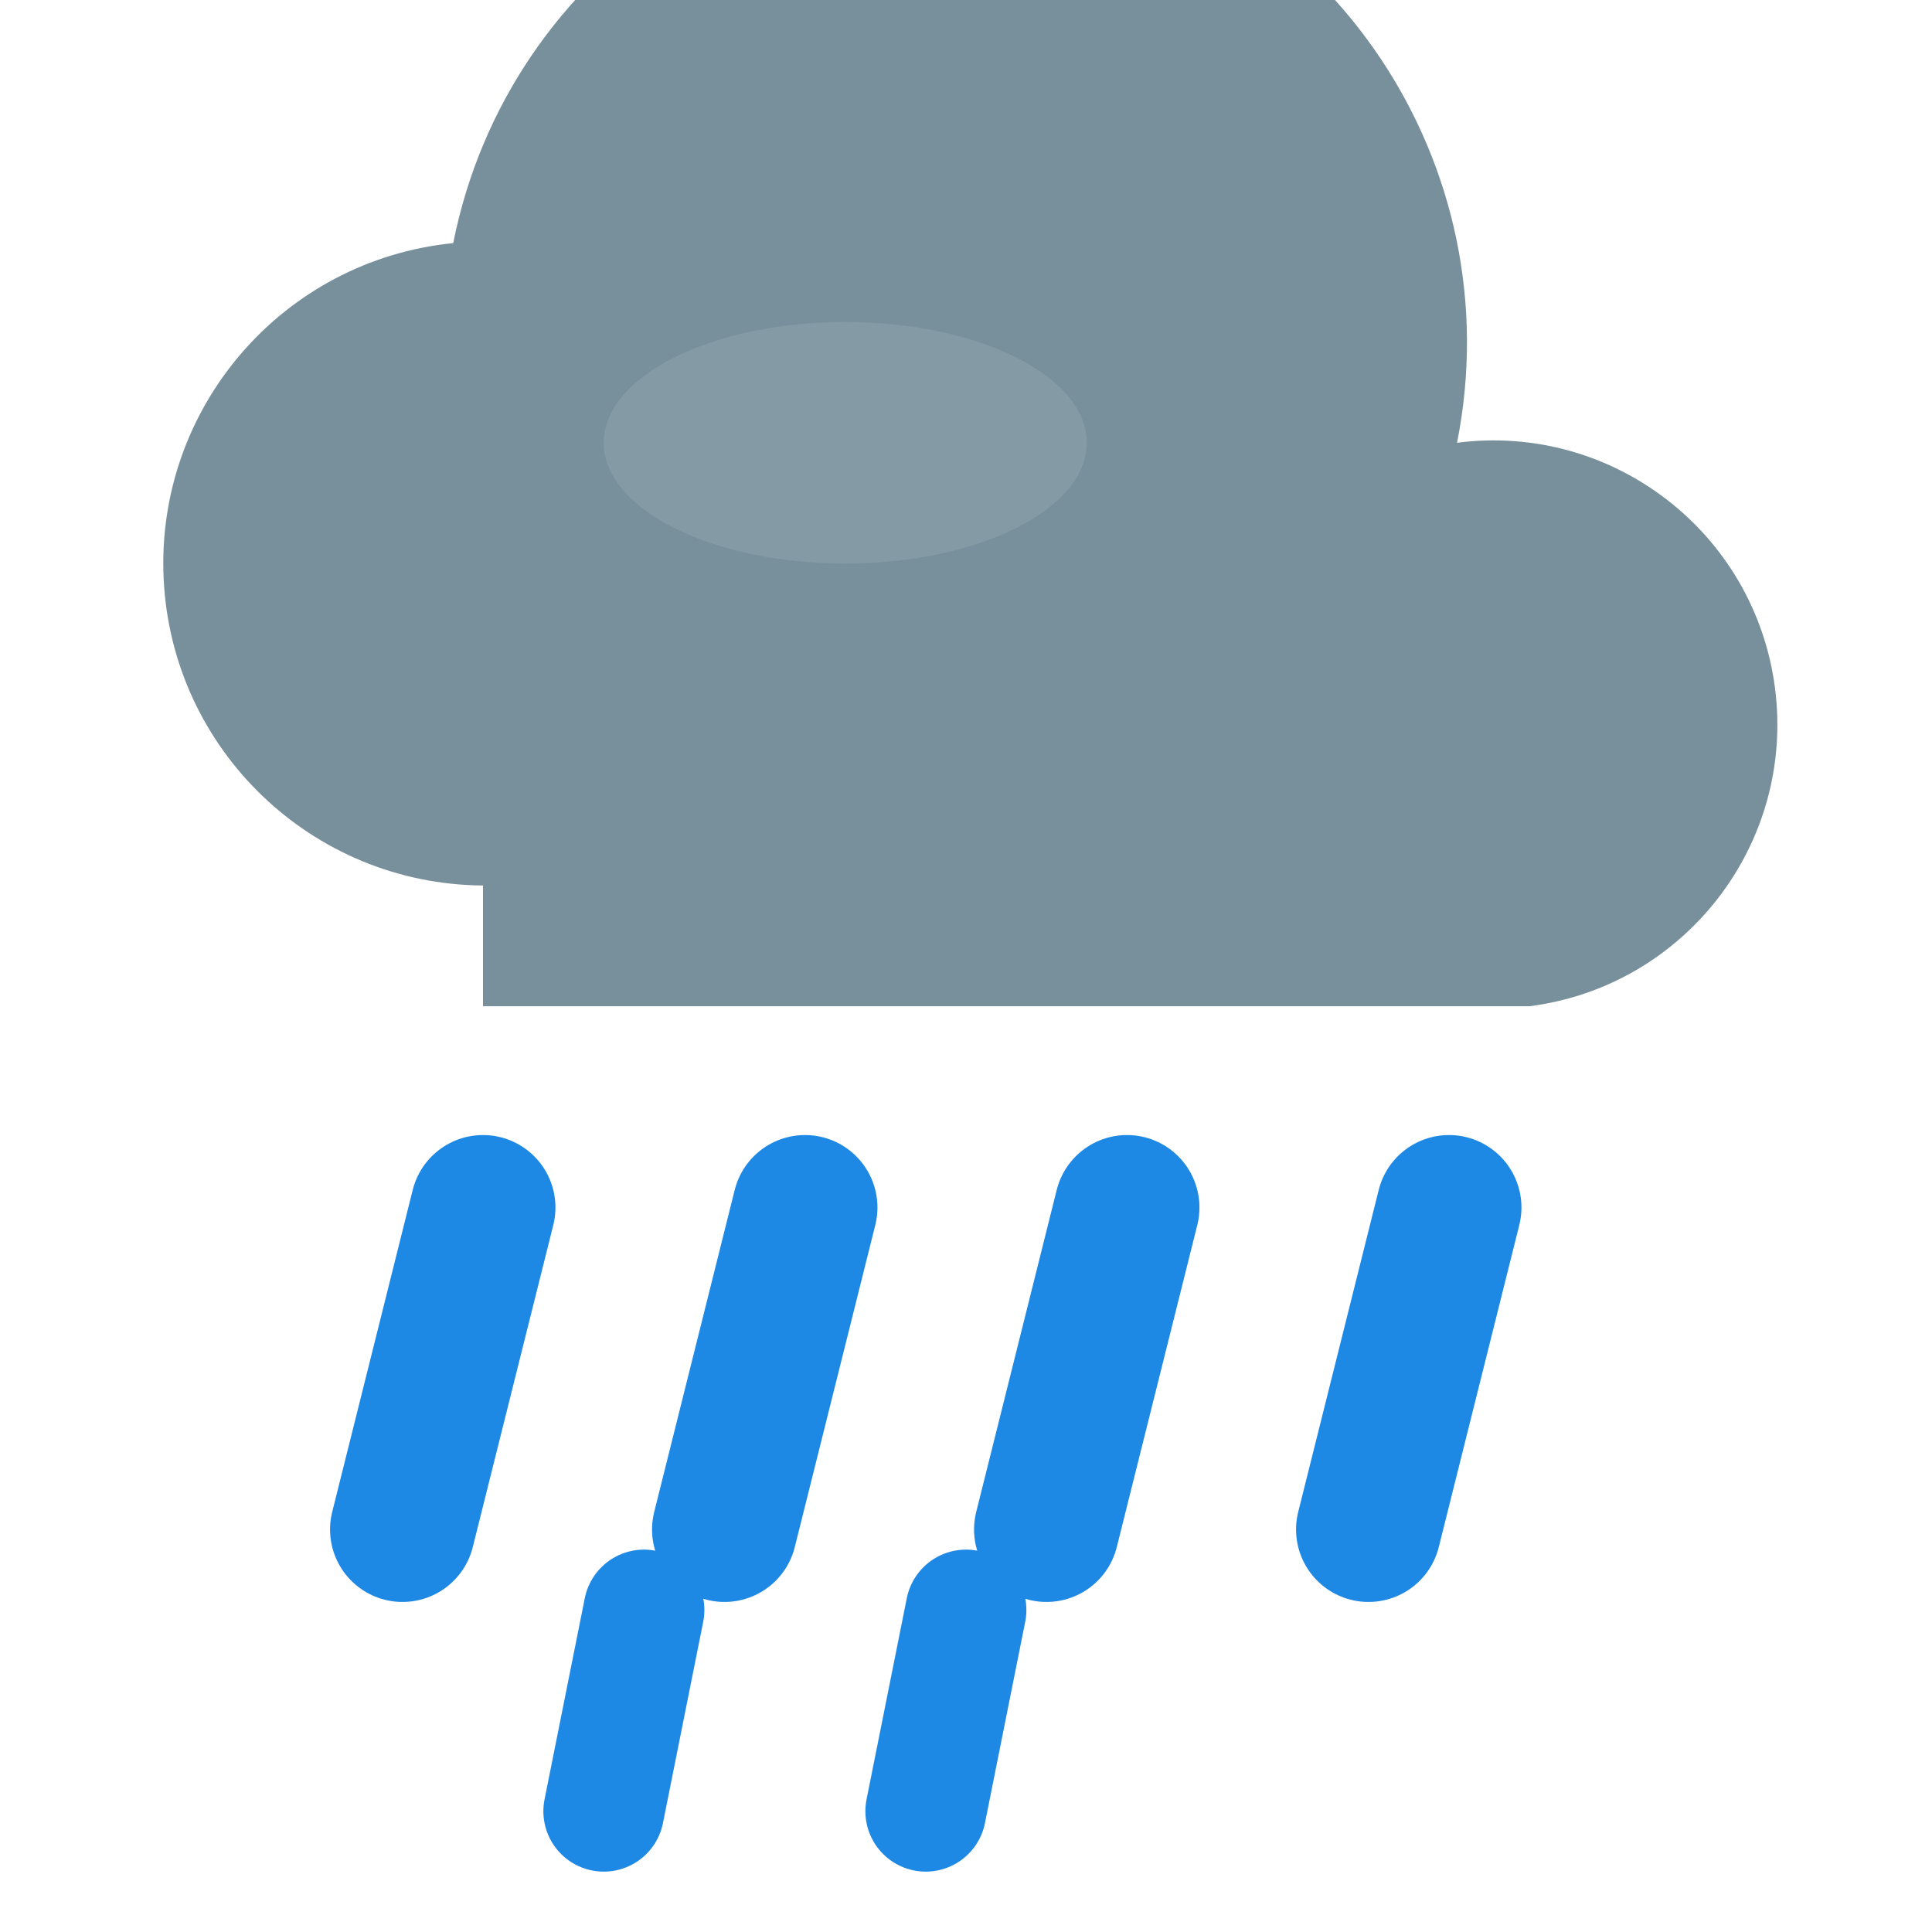
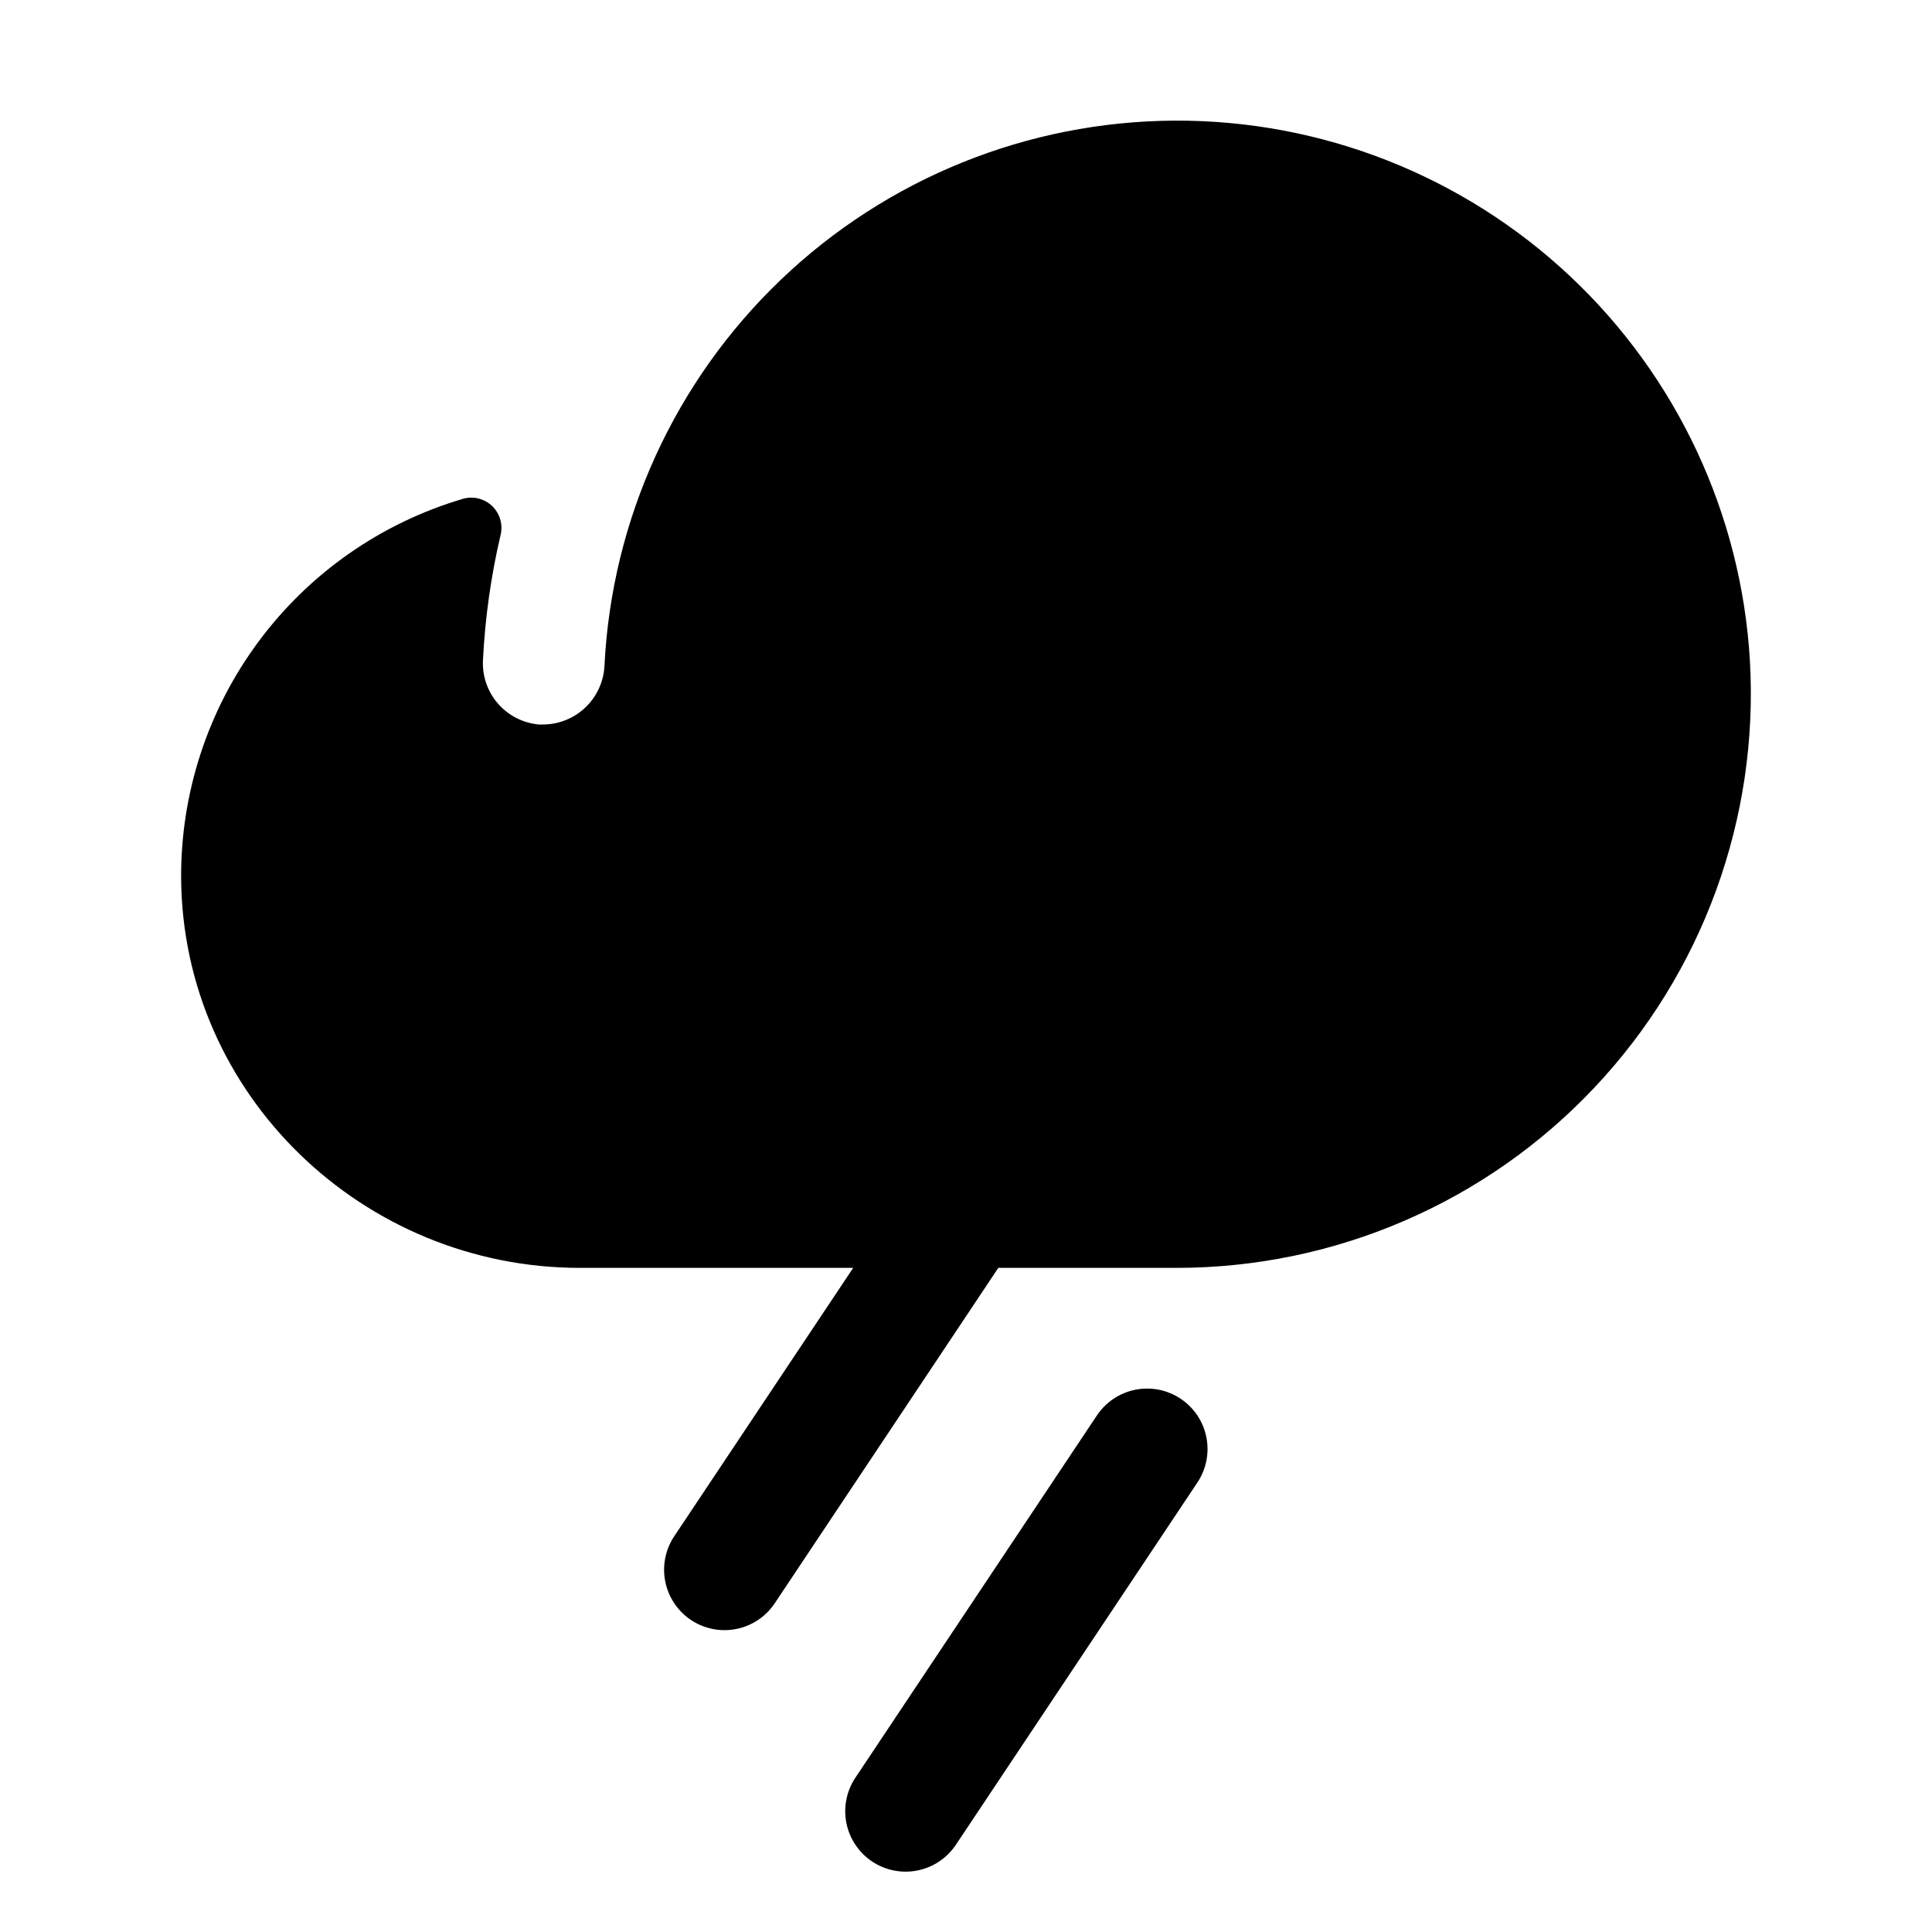
- <svg xmlns="http://www.w3.org/2000/svg" width="24" height="24" viewBox="0 0 24 24" fill="none">
-   <path d="M6 11a4 4 0 0 1-.37-7.98A5.5 5.5 0 0 1 18.1 5.5 3.5 3.5 0 0 1 19 12.5H6z" fill="#78909C" />
-   <ellipse cx="10.5" cy="5.5" rx="3" ry="1.5" fill="#90A4AE" opacity="0.5" />
-   <line x1="6" y1="15" x2="5" y2="19" stroke="#1E88E5" stroke-width="1.8" stroke-linecap="round" />
-   <line x1="10" y1="15" x2="9" y2="19" stroke="#1E88E5" stroke-width="1.8" stroke-linecap="round" />
-   <line x1="14" y1="15" x2="13" y2="19" stroke="#1E88E5" stroke-width="1.8" stroke-linecap="round" />
-   <line x1="18" y1="15" x2="17" y2="19" stroke="#1E88E5" stroke-width="1.8" stroke-linecap="round" />
-   <line x1="8" y1="20" x2="7.5" y2="22.5" stroke="#1E88E5" stroke-width="1.5" stroke-linecap="round" />
-   <line x1="12" y1="20" x2="11.5" y2="22.5" stroke="#1E88E5" stroke-width="1.5" stroke-linecap="round" />
+ <svg xmlns="http://www.w3.org/2000/svg" width="64" height="64" viewBox="0 0 64 64" fill="none">
+   <path d="M39.665 49.11L31.665 61.11C31.52 61.328 31.332 61.516 31.114 61.662C30.895 61.809 30.65 61.91 30.393 61.962C29.872 62.066 29.332 61.959 28.89 61.665C28.449 61.37 28.142 60.912 28.038 60.392C27.934 59.872 28.041 59.331 28.335 58.89L36.335 46.89C36.63 46.448 37.087 46.141 37.608 46.037C38.128 45.933 38.669 46.04 39.11 46.335C39.552 46.629 39.858 47.087 39.962 47.607C40.066 48.127 39.96 48.668 39.665 49.11ZM57.968 21.887C57.684 17.032 55.549 12.471 52.004 9.143C48.458 5.815 43.772 3.973 38.909 3.996C34.046 4.02 29.377 5.907 25.864 9.269C22.35 12.631 20.26 17.212 20.023 22.07C19.994 22.588 19.768 23.076 19.393 23.434C19.017 23.793 18.519 23.995 18 24H17.85C17.322 23.952 16.834 23.701 16.488 23.299C16.142 22.897 15.967 22.376 16 21.847C16.07 20.456 16.265 19.075 16.583 17.72C16.624 17.549 16.619 17.371 16.57 17.203C16.521 17.035 16.428 16.883 16.302 16.762C16.175 16.641 16.019 16.556 15.849 16.514C15.679 16.472 15.501 16.476 15.333 16.525C12.625 17.324 10.251 18.982 8.568 21.249C6.885 23.515 5.984 26.267 6 29.09C6.05 36.267 12.03 42 19.21 42H28.263L22.335 50.89C22.041 51.331 21.934 51.872 22.038 52.392C22.142 52.912 22.449 53.37 22.89 53.665C23.332 53.959 23.872 54.066 24.393 53.962C24.913 53.858 25.371 53.551 25.665 53.11L33.07 42H39C41.588 41.997 44.148 41.466 46.524 40.439C48.9 39.413 51.041 37.912 52.816 36.029C54.592 34.146 55.965 31.921 56.85 29.489C57.736 27.058 58.116 24.471 57.968 21.887Z" fill="currentColor" />
</svg>
